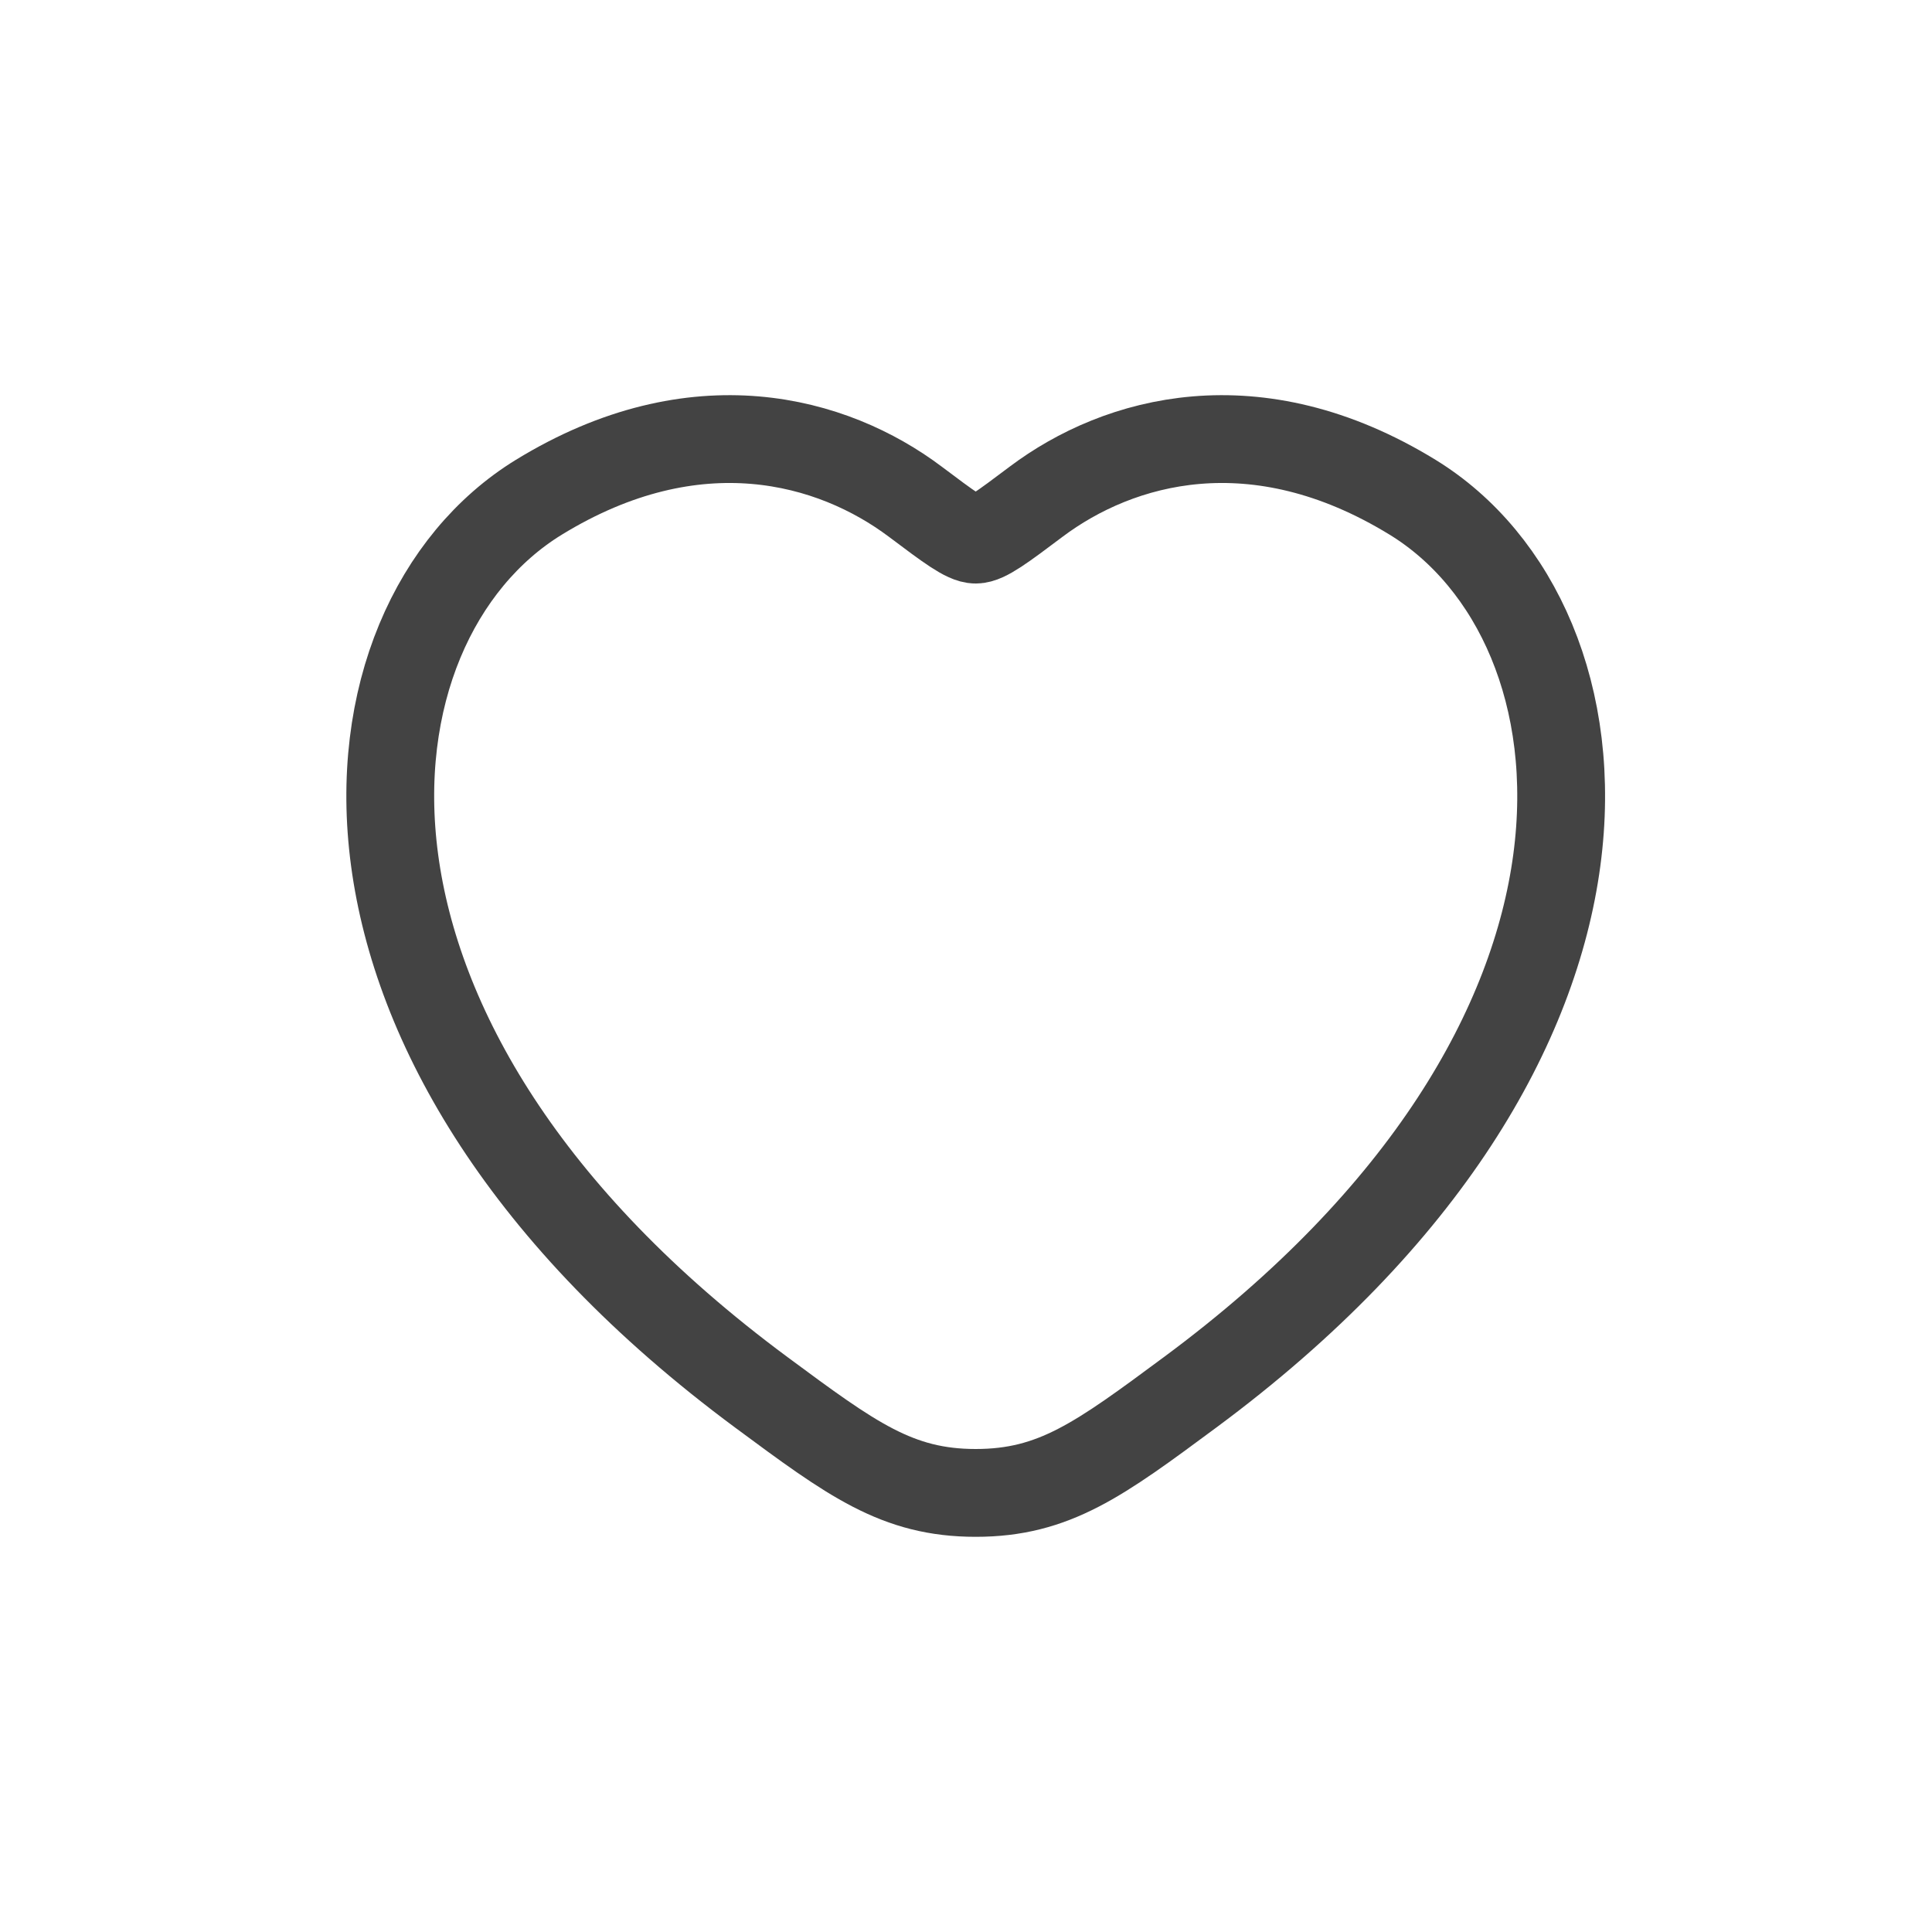
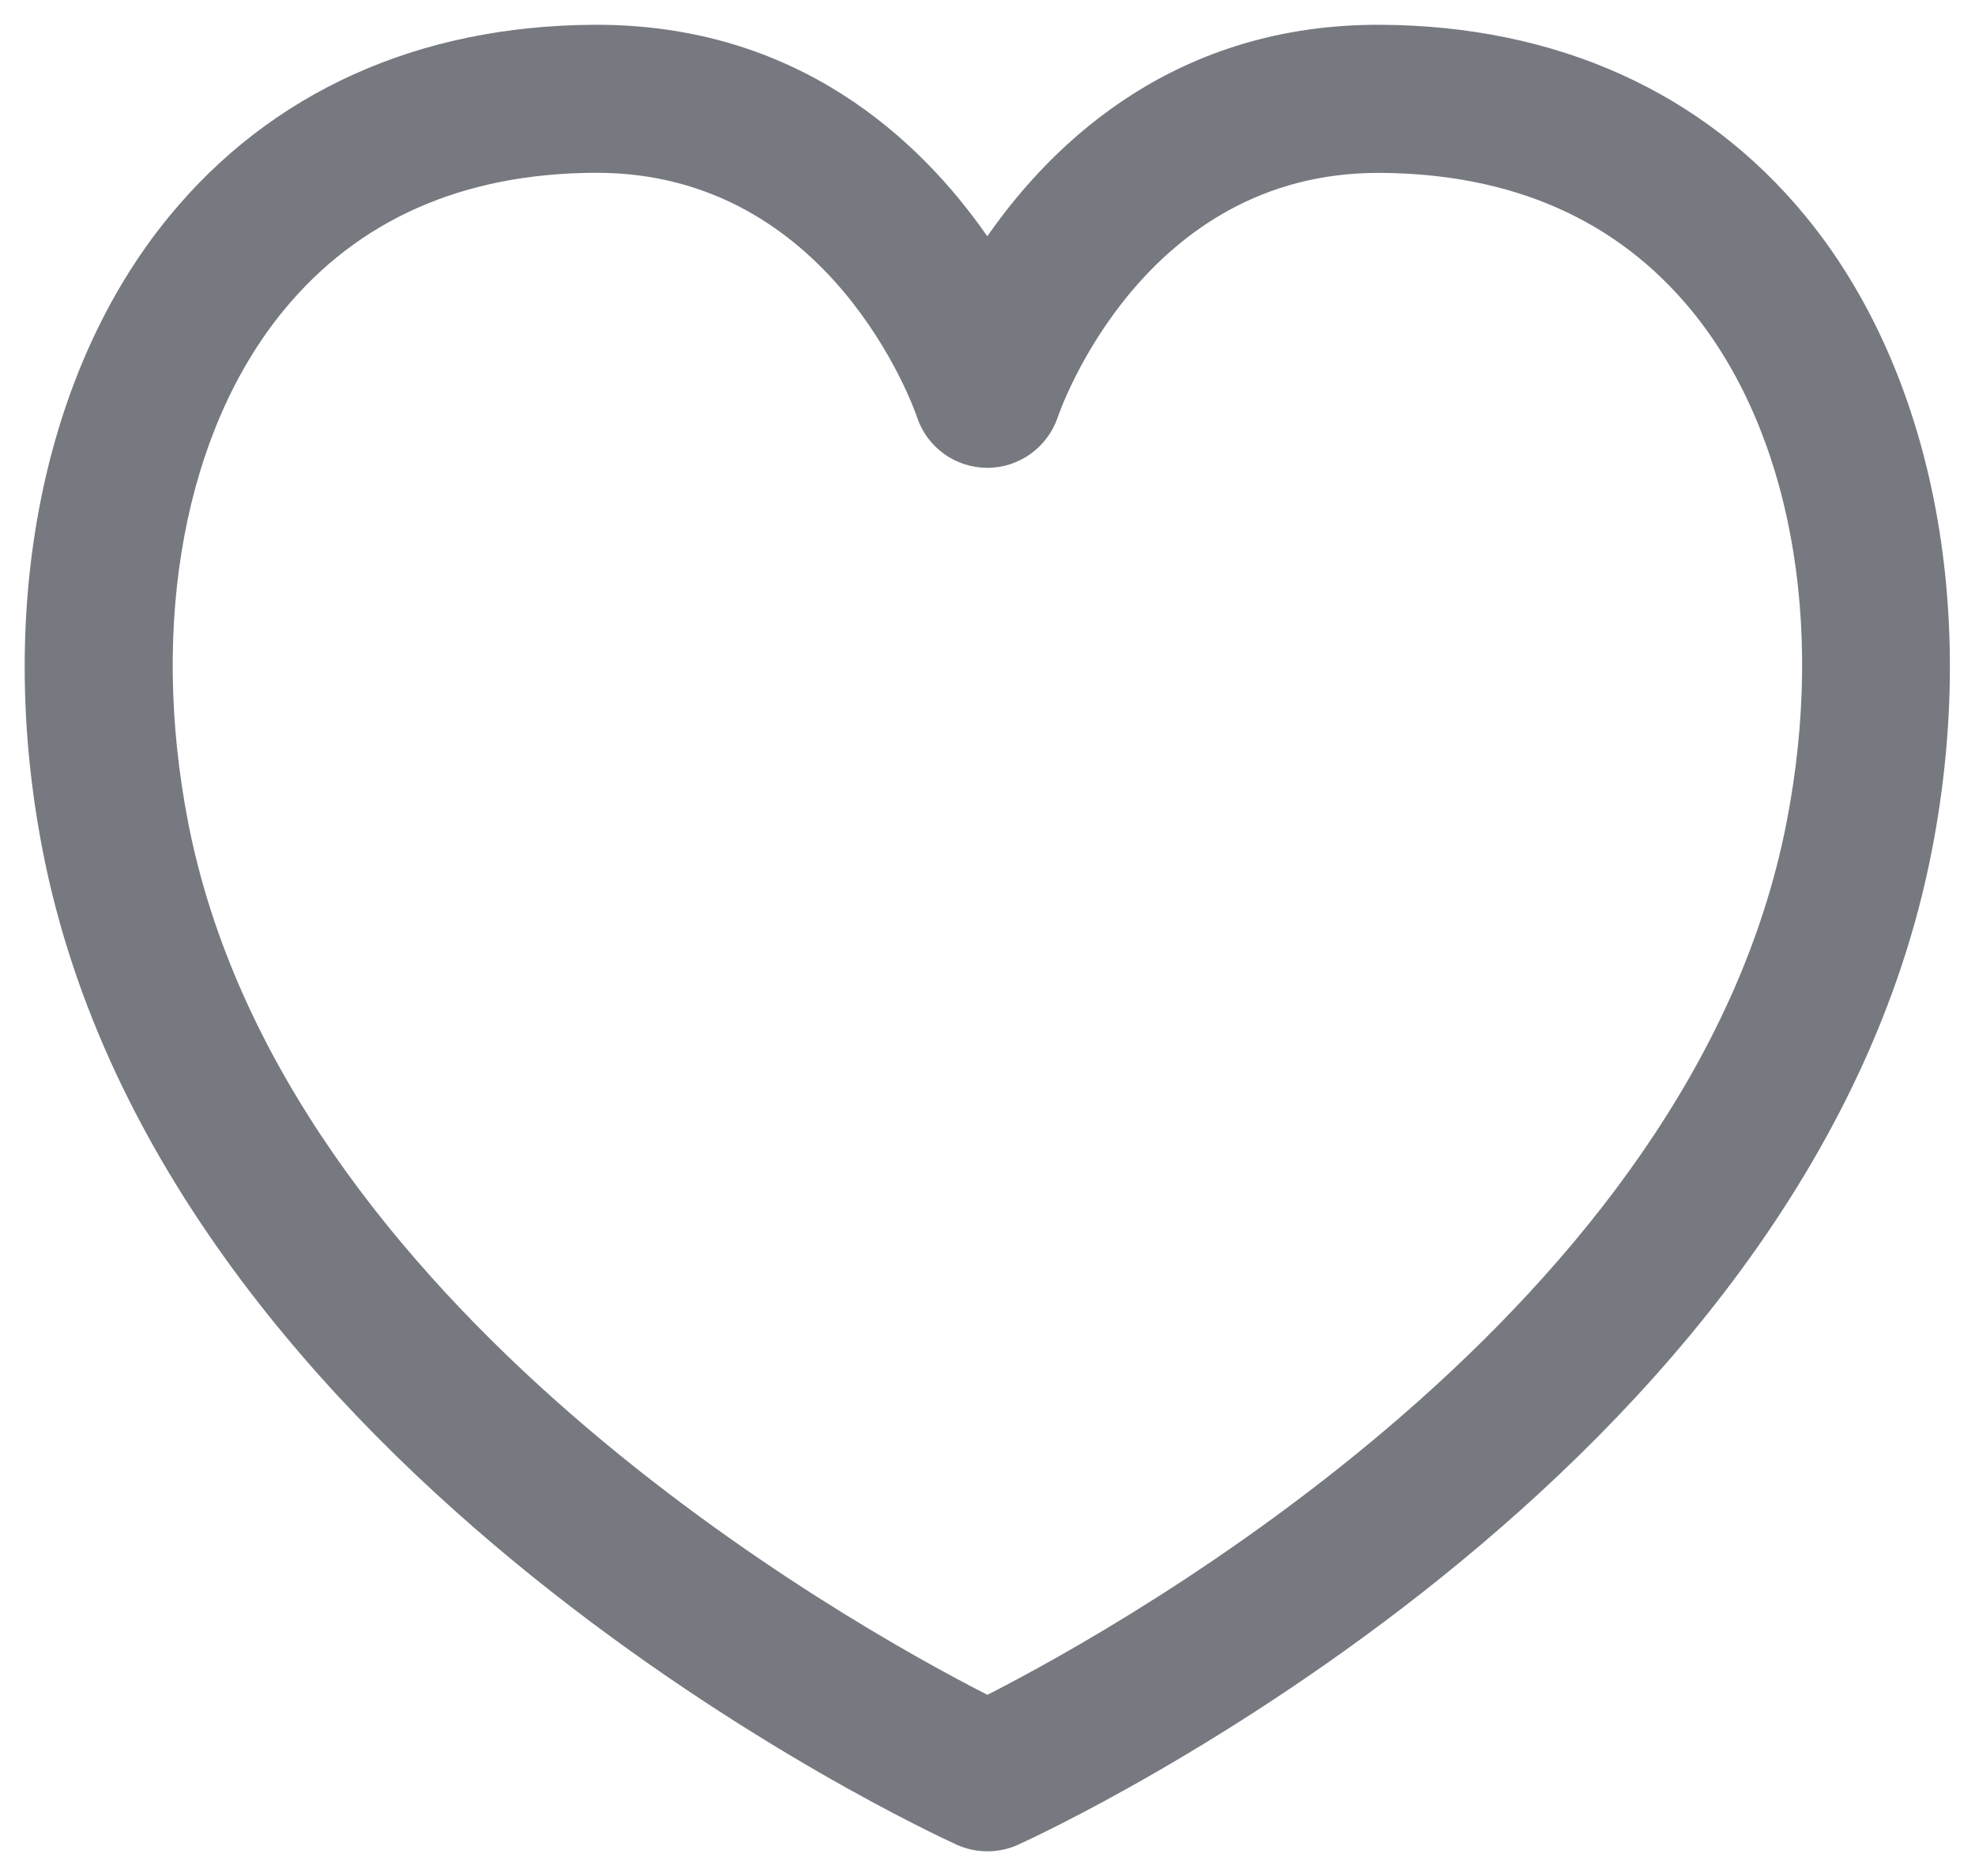
- <svg xmlns="http://www.w3.org/2000/svg" width="33" height="33" viewBox="0 0 33 33" fill="none">
-   <path d="M24.129 8.494C21.447 6.849 19.106 7.512 17.7 8.568C17.124 9.001 16.836 9.217 16.666 9.217C16.496 9.217 16.208 9.001 15.632 8.568C14.226 7.512 11.885 6.849 9.203 8.494C5.684 10.653 4.888 17.775 13.005 23.783C14.552 24.928 15.325 25.5 16.666 25.5C18.007 25.5 18.78 24.928 20.326 23.783C28.444 17.775 27.648 10.653 24.129 8.494Z" stroke="#434343" stroke-width="1.5" stroke-linecap="round" />
+ <svg xmlns="http://www.w3.org/2000/svg" width="20" height="19" viewBox="0 0 20 19" fill="none">
+   <path d="M9.999 18.75C9.893 18.75 9.787 18.728 9.688 18.683C9.361 18.534 1.665 14.965 0.431 8.609C-0.046 6.15 0.433 3.751 1.712 2.193C2.747 0.931 4.235 0.26 6.016 0.251C6.025 0.251 6.034 0.251 6.042 0.251C8.074 0.251 9.313 1.408 9.998 2.393C10.686 1.404 11.935 0.242 13.98 0.251C15.762 0.26 17.251 0.931 18.287 2.193C19.564 3.75 20.042 6.149 19.564 8.61C18.332 14.966 10.635 18.536 10.308 18.684C10.211 18.728 10.105 18.75 9.999 18.75ZM6.041 1.75C6.035 1.75 6.03 1.75 6.024 1.75C4.686 1.756 3.626 2.225 2.872 3.144C1.873 4.361 1.512 6.297 1.904 8.323C2.859 13.247 8.592 16.447 9.999 17.165C11.406 16.447 17.139 13.247 18.093 8.323C18.487 6.296 18.126 4.36 17.129 3.144C16.375 2.226 15.315 1.758 13.974 1.751C13.968 1.751 13.962 1.751 13.957 1.751C11.585 1.751 10.744 4.128 10.71 4.229C10.606 4.532 10.32 4.738 10 4.738C9.998 4.738 9.997 4.738 9.996 4.738C9.675 4.737 9.389 4.532 9.287 4.227C9.254 4.127 8.412 1.75 6.041 1.75Z" fill="#777980" />
</svg>
